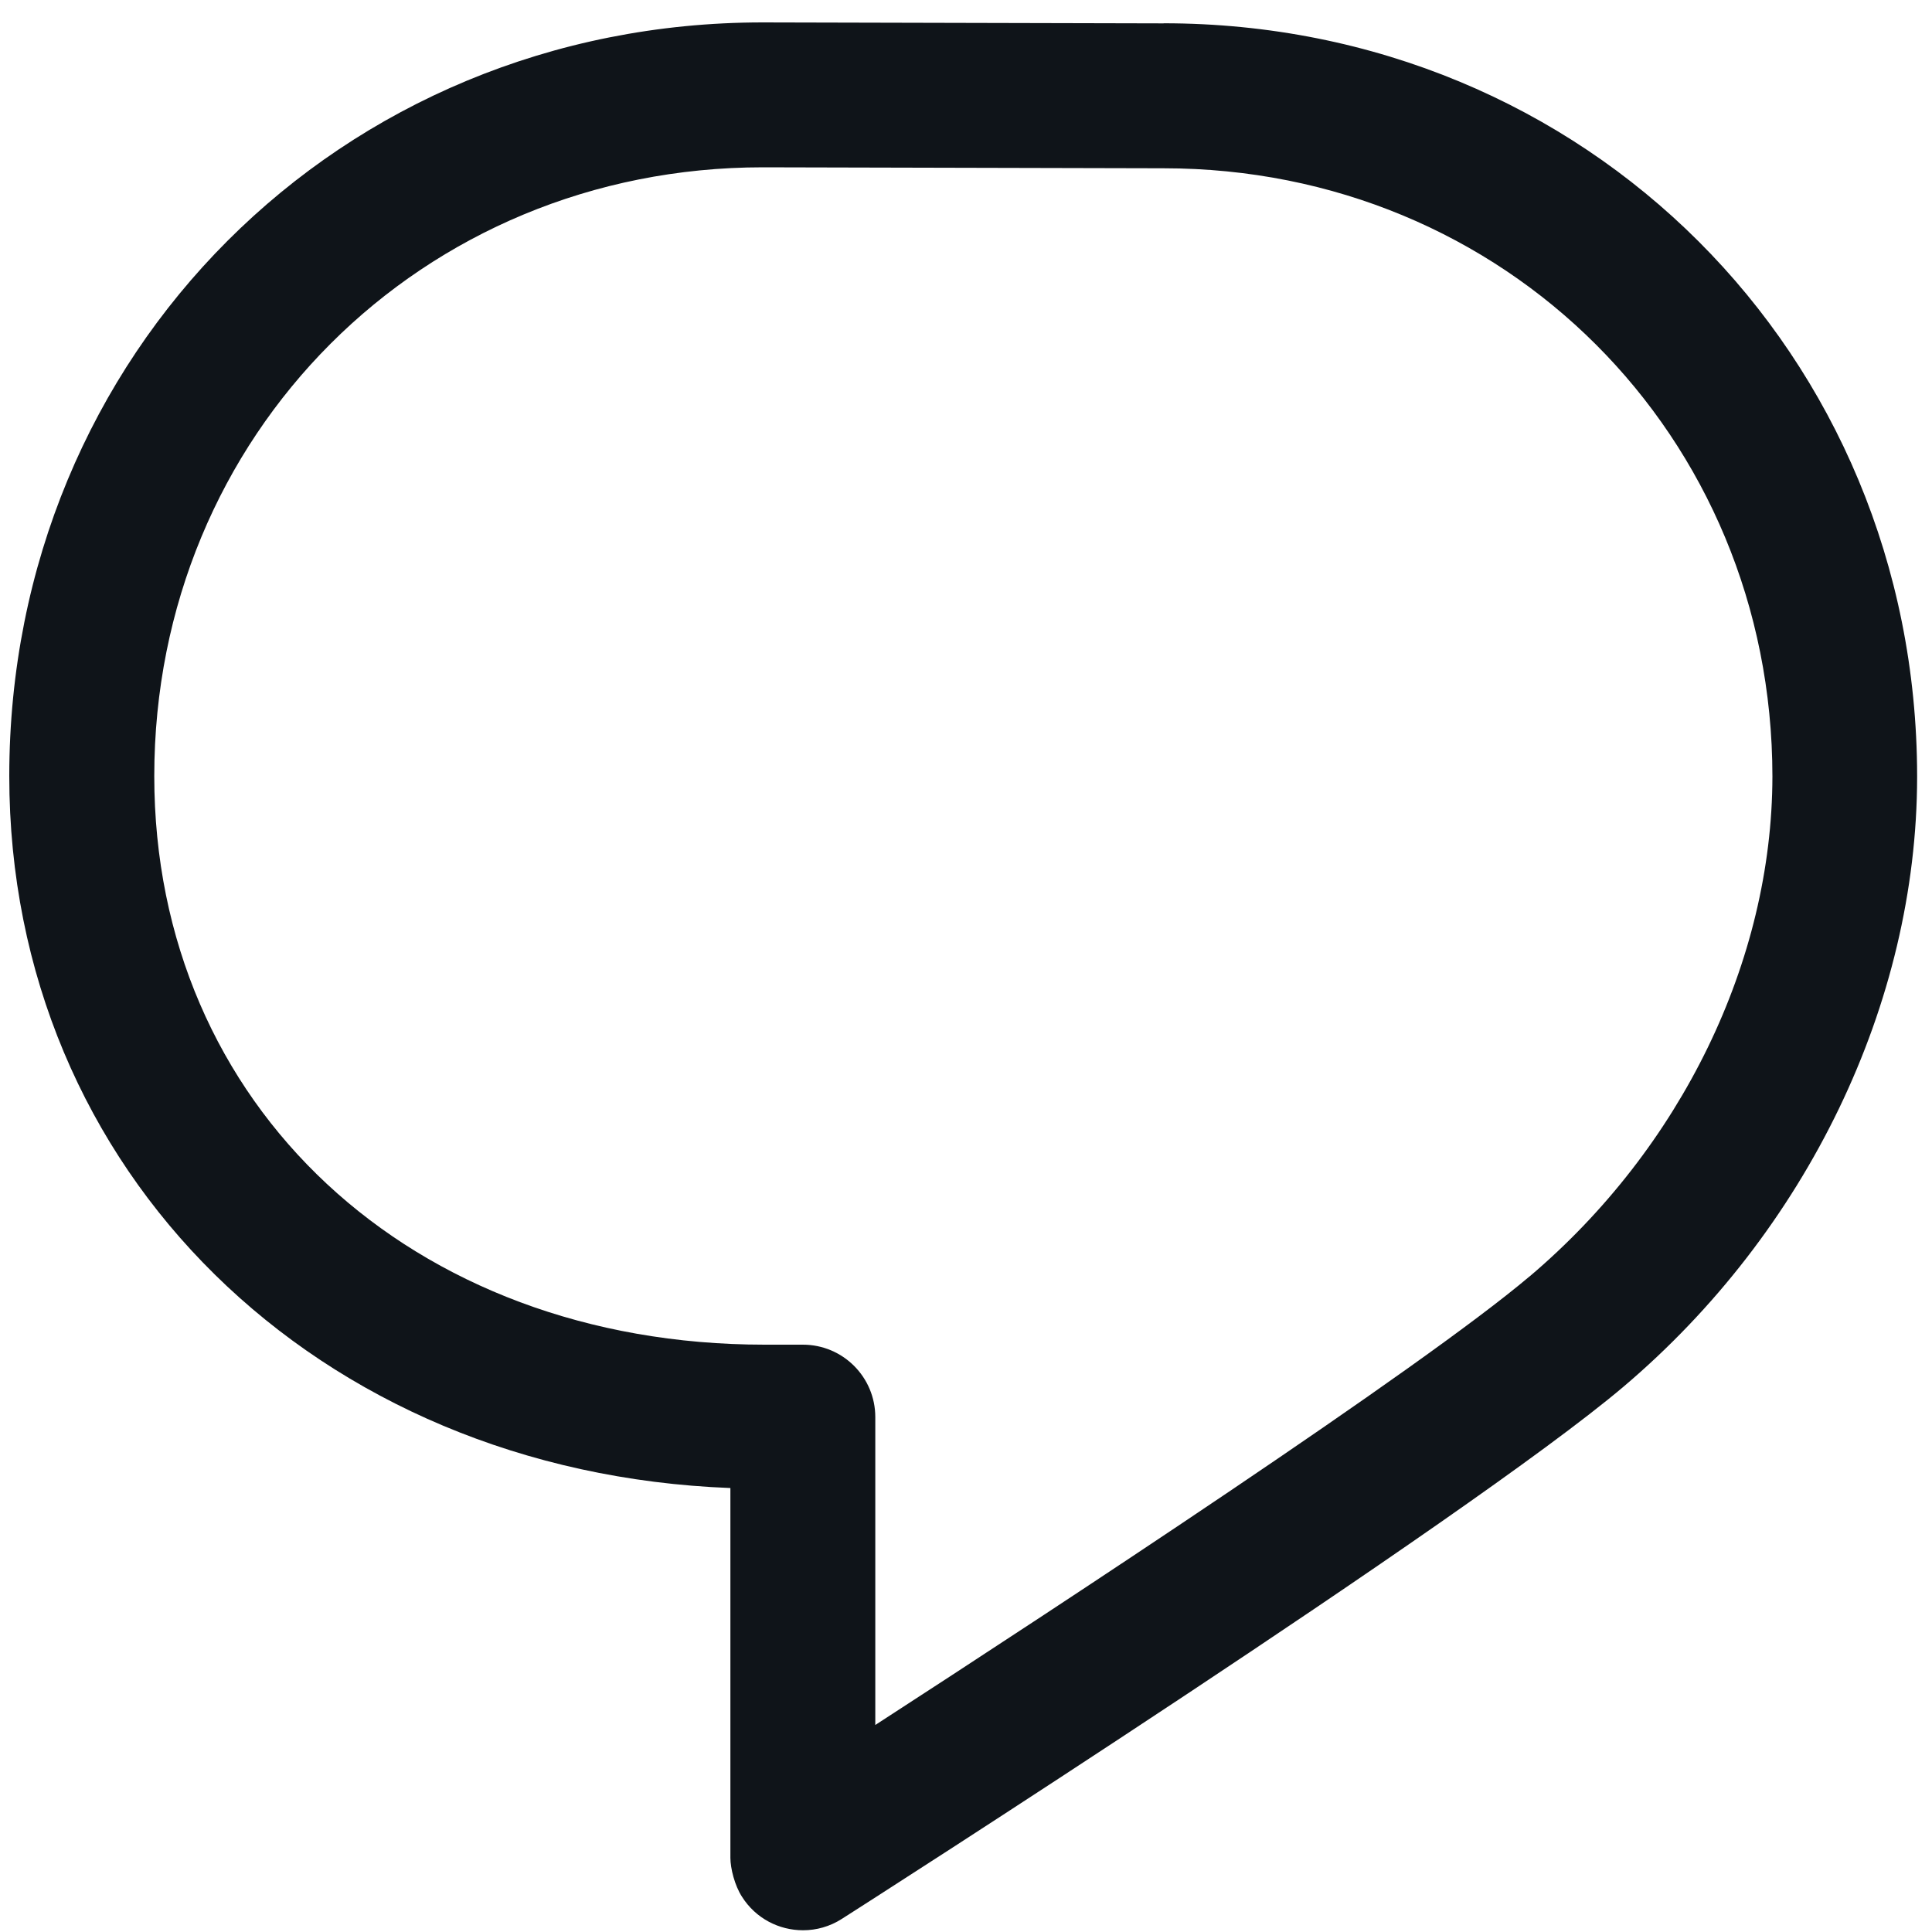
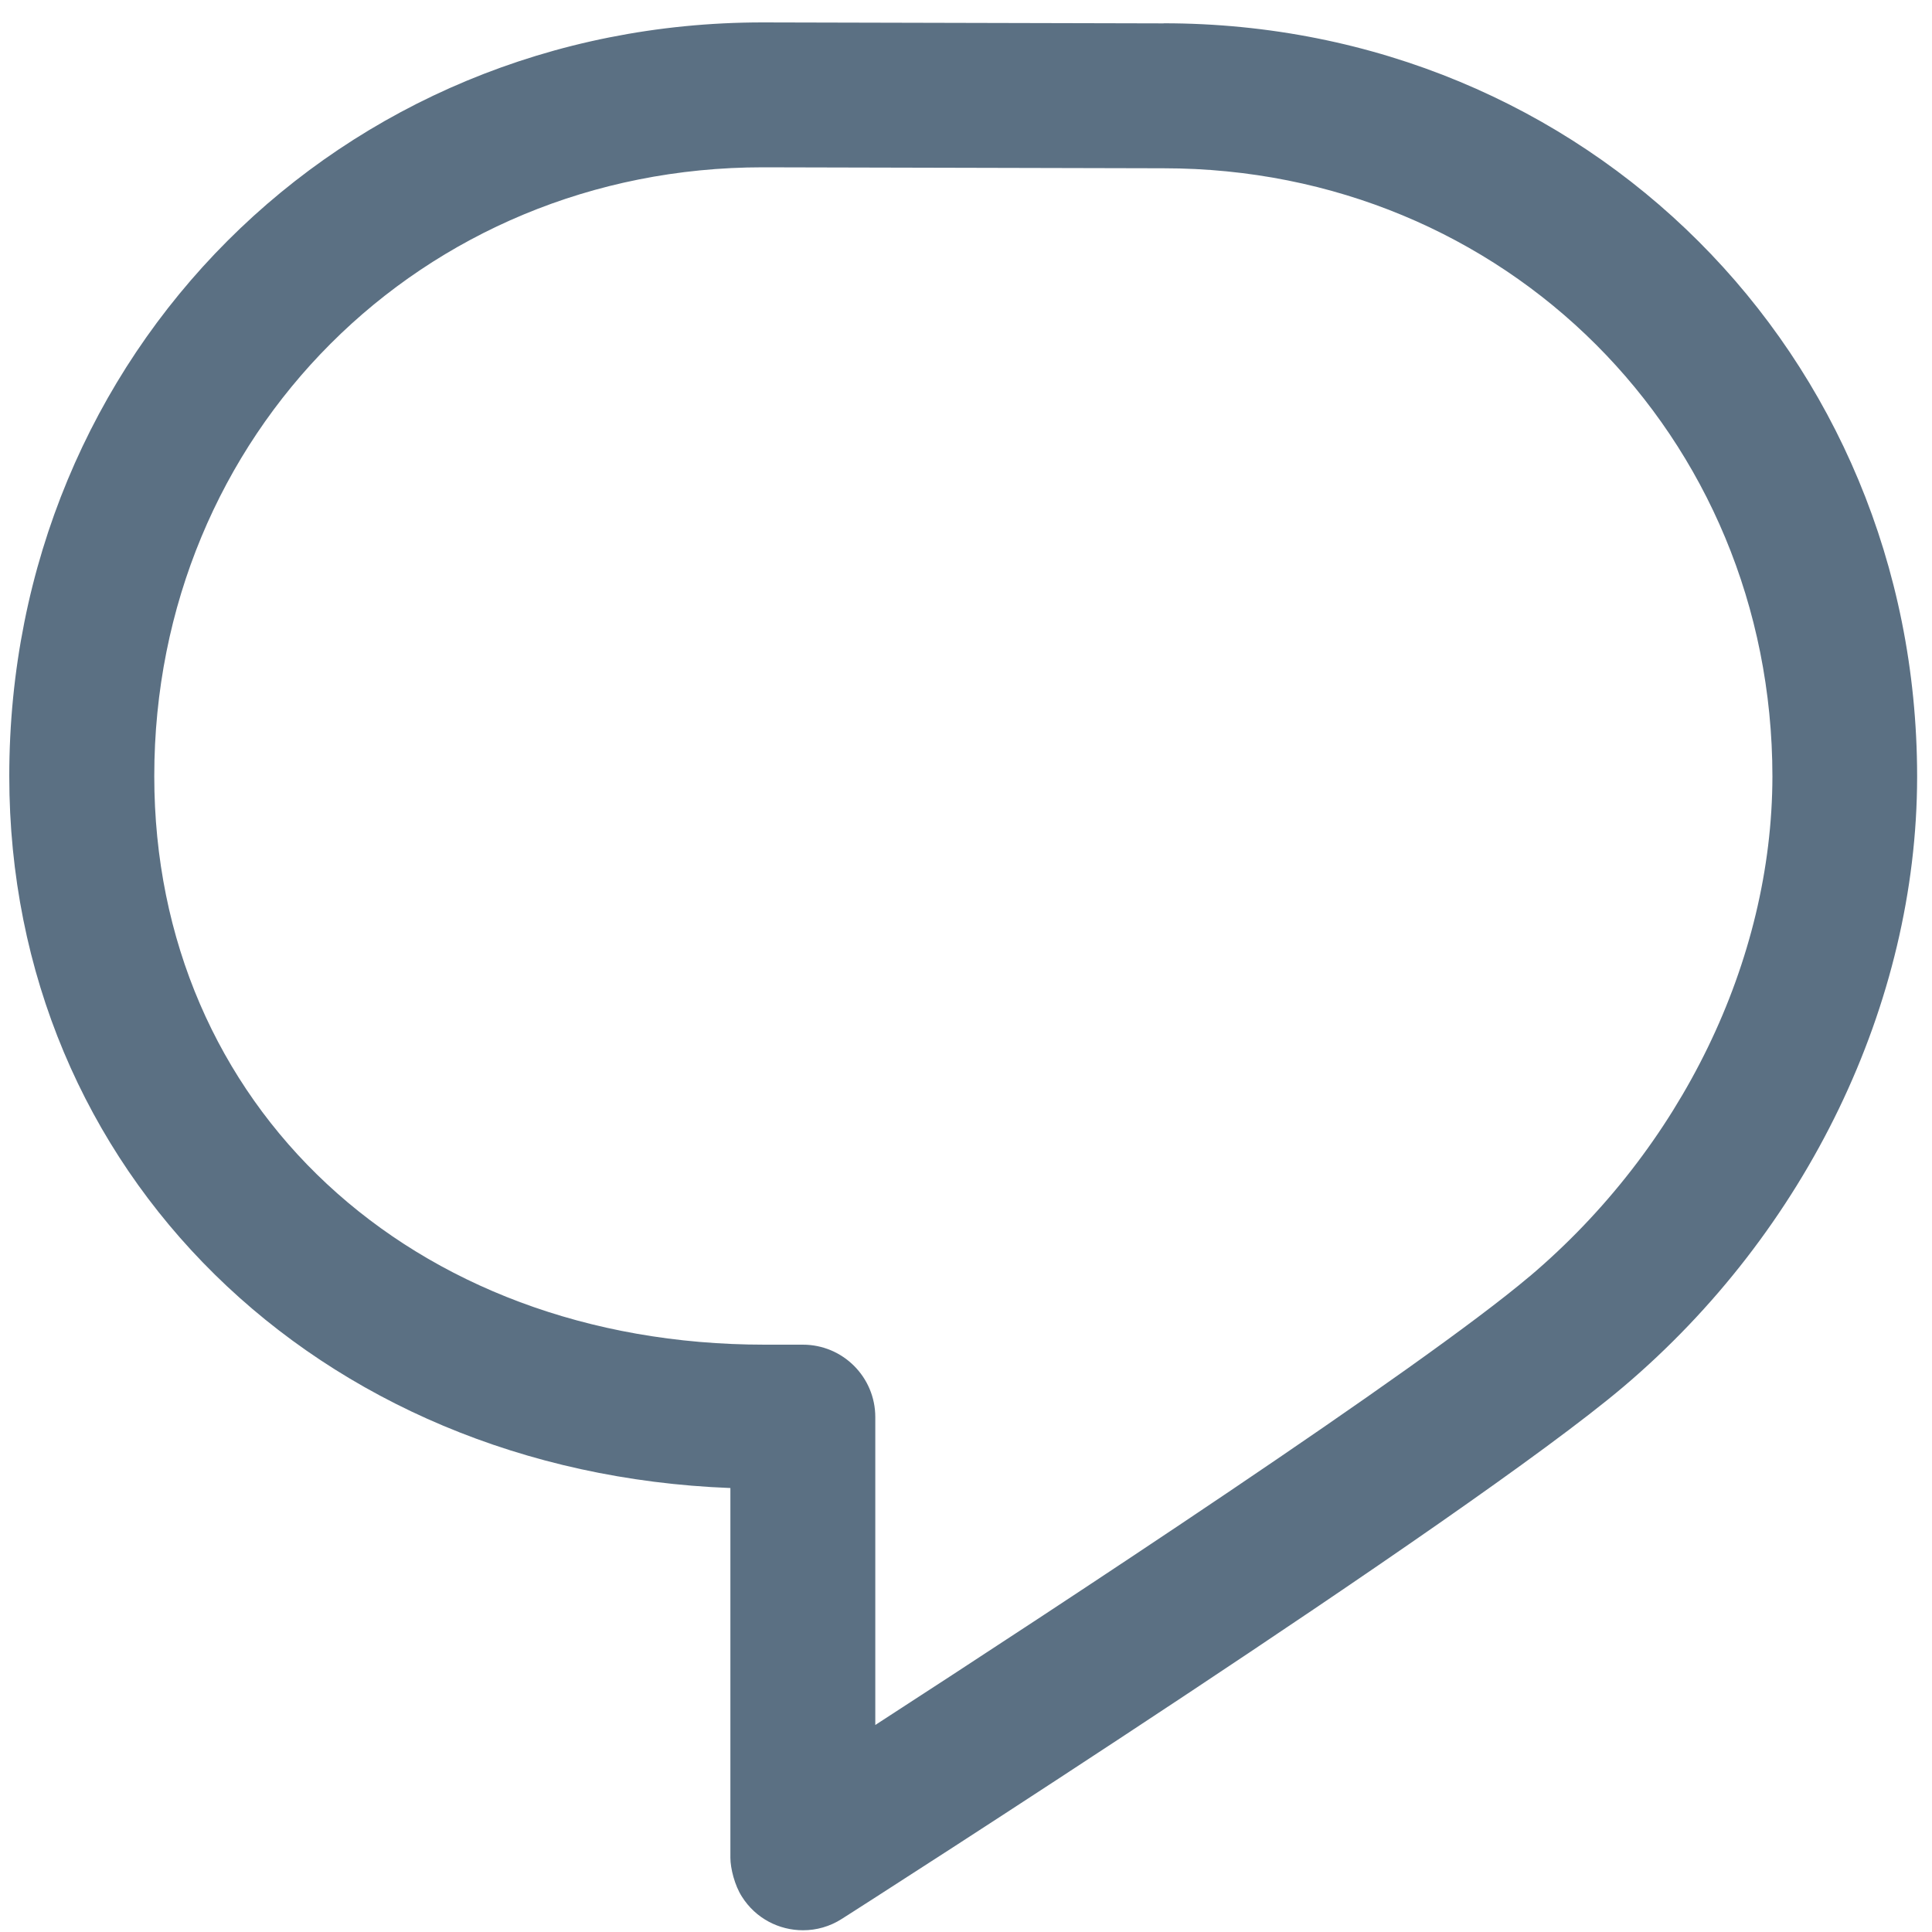
<svg xmlns="http://www.w3.org/2000/svg" width="20" height="20" viewBox="0 0 20 20" fill="none">
-   <path d="M12.046 0.242L7.898 0.232H7.896C3.522 0.232 0.096 3.659 0.096 8.034C0.096 12.132 3.282 15.24 7.561 15.404V19.232C7.561 19.34 7.605 19.518 7.681 19.635C7.823 19.86 8.065 19.982 8.313 19.982C8.451 19.982 8.59 19.944 8.715 19.864C8.979 19.696 15.188 15.724 16.803 14.358C18.705 12.748 19.843 10.388 19.846 8.046V8.029C19.84 3.662 16.416 0.242 12.046 0.241V0.242ZM15.833 13.214C14.699 14.174 10.971 16.619 9.061 17.857V14.67C9.061 14.256 8.726 13.92 8.311 13.92H7.915C4.255 13.92 1.597 11.444 1.597 8.034C1.597 4.5 4.365 1.732 7.897 1.732L12.044 1.742H12.046C15.578 1.742 18.346 4.508 18.348 8.038C18.345 9.948 17.406 11.882 15.834 13.214H15.833Z" fill="#0F1419" />
+   <path d="M12.046 0.242L7.898 0.232H7.896C3.522 0.232 0.096 3.659 0.096 8.034C0.096 12.132 3.282 15.24 7.561 15.404V19.232C7.561 19.34 7.605 19.518 7.681 19.635C7.823 19.86 8.065 19.982 8.313 19.982C8.451 19.982 8.59 19.944 8.715 19.864C8.979 19.696 15.188 15.724 16.803 14.358C18.705 12.748 19.843 10.388 19.846 8.046V8.029C19.84 3.662 16.416 0.242 12.046 0.241V0.242ZM15.833 13.214C14.699 14.174 10.971 16.619 9.061 17.857V14.67C9.061 14.256 8.726 13.92 8.311 13.92H7.915C4.255 13.92 1.597 11.444 1.597 8.034C1.597 4.5 4.365 1.732 7.897 1.732L12.044 1.742H12.046C15.578 1.742 18.346 4.508 18.348 8.038C18.345 9.948 17.406 11.882 15.834 13.214H15.833Z" fill="#5B7083" />
</svg>
